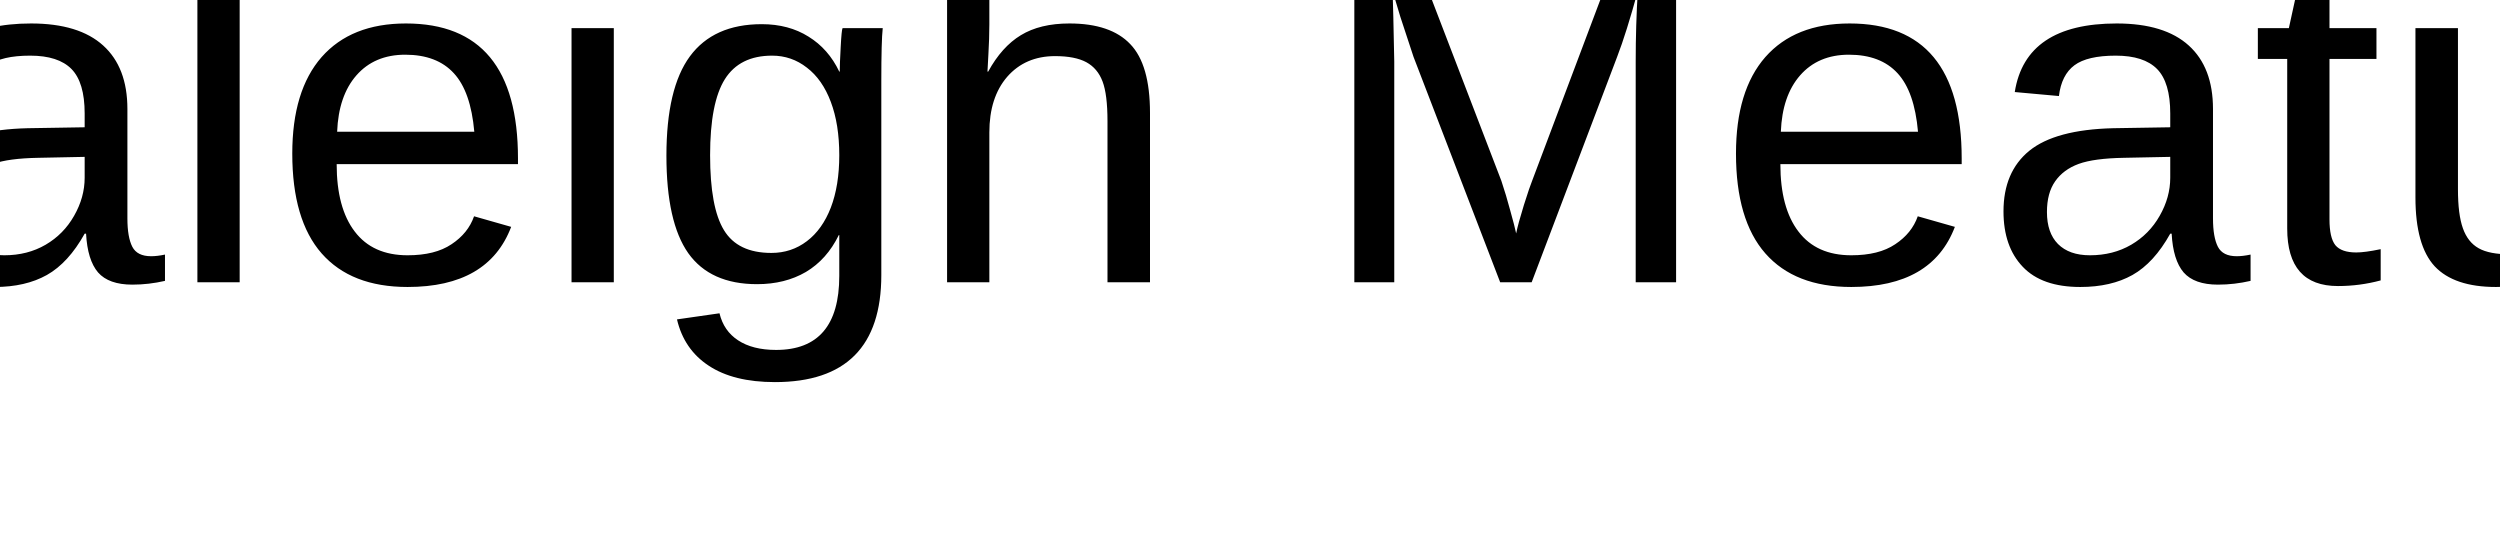
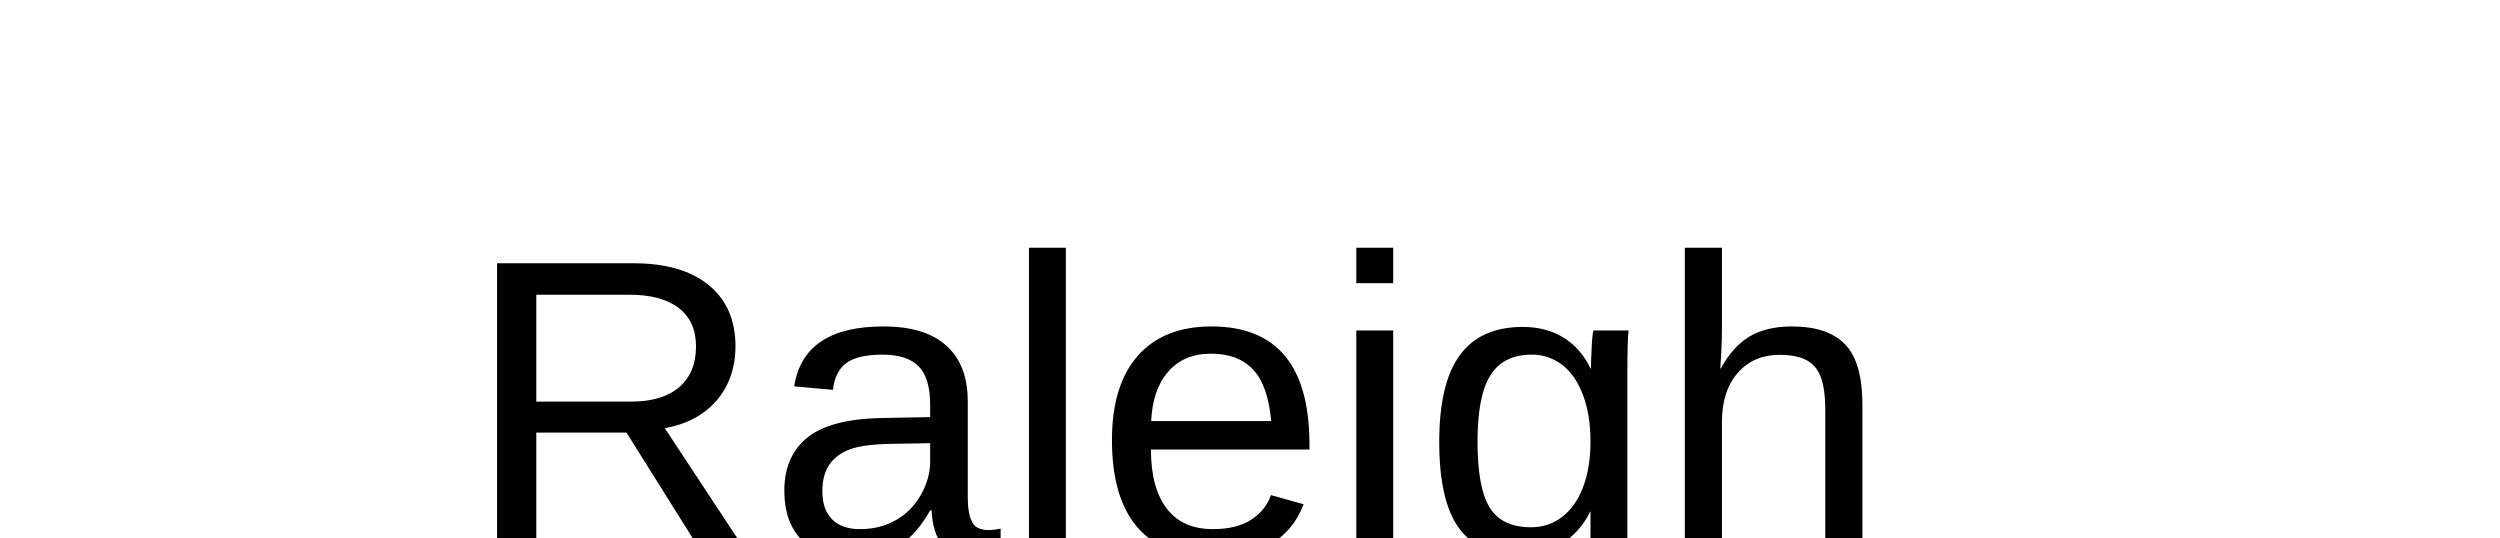
<svg xmlns="http://www.w3.org/2000/svg" viewBox="321.86 391.22 166.32 35.77" version="1.1">
-   <text x="404" y="410" text-anchor="middle" font-family="Arial, sans-serif" font-size="32" fill="#000000">
-     Raleigh Meatup
+   <text text-anchor="middle" font-family="Arial, sans-serif" font-size="28" fill="#000000" x="404" y="400">
+     <tspan x="404" dy="1em">Raleigh</tspan>
+     <tspan x="404" dy="1.2em">Meatup</tspan>
  </text>
</svg>
